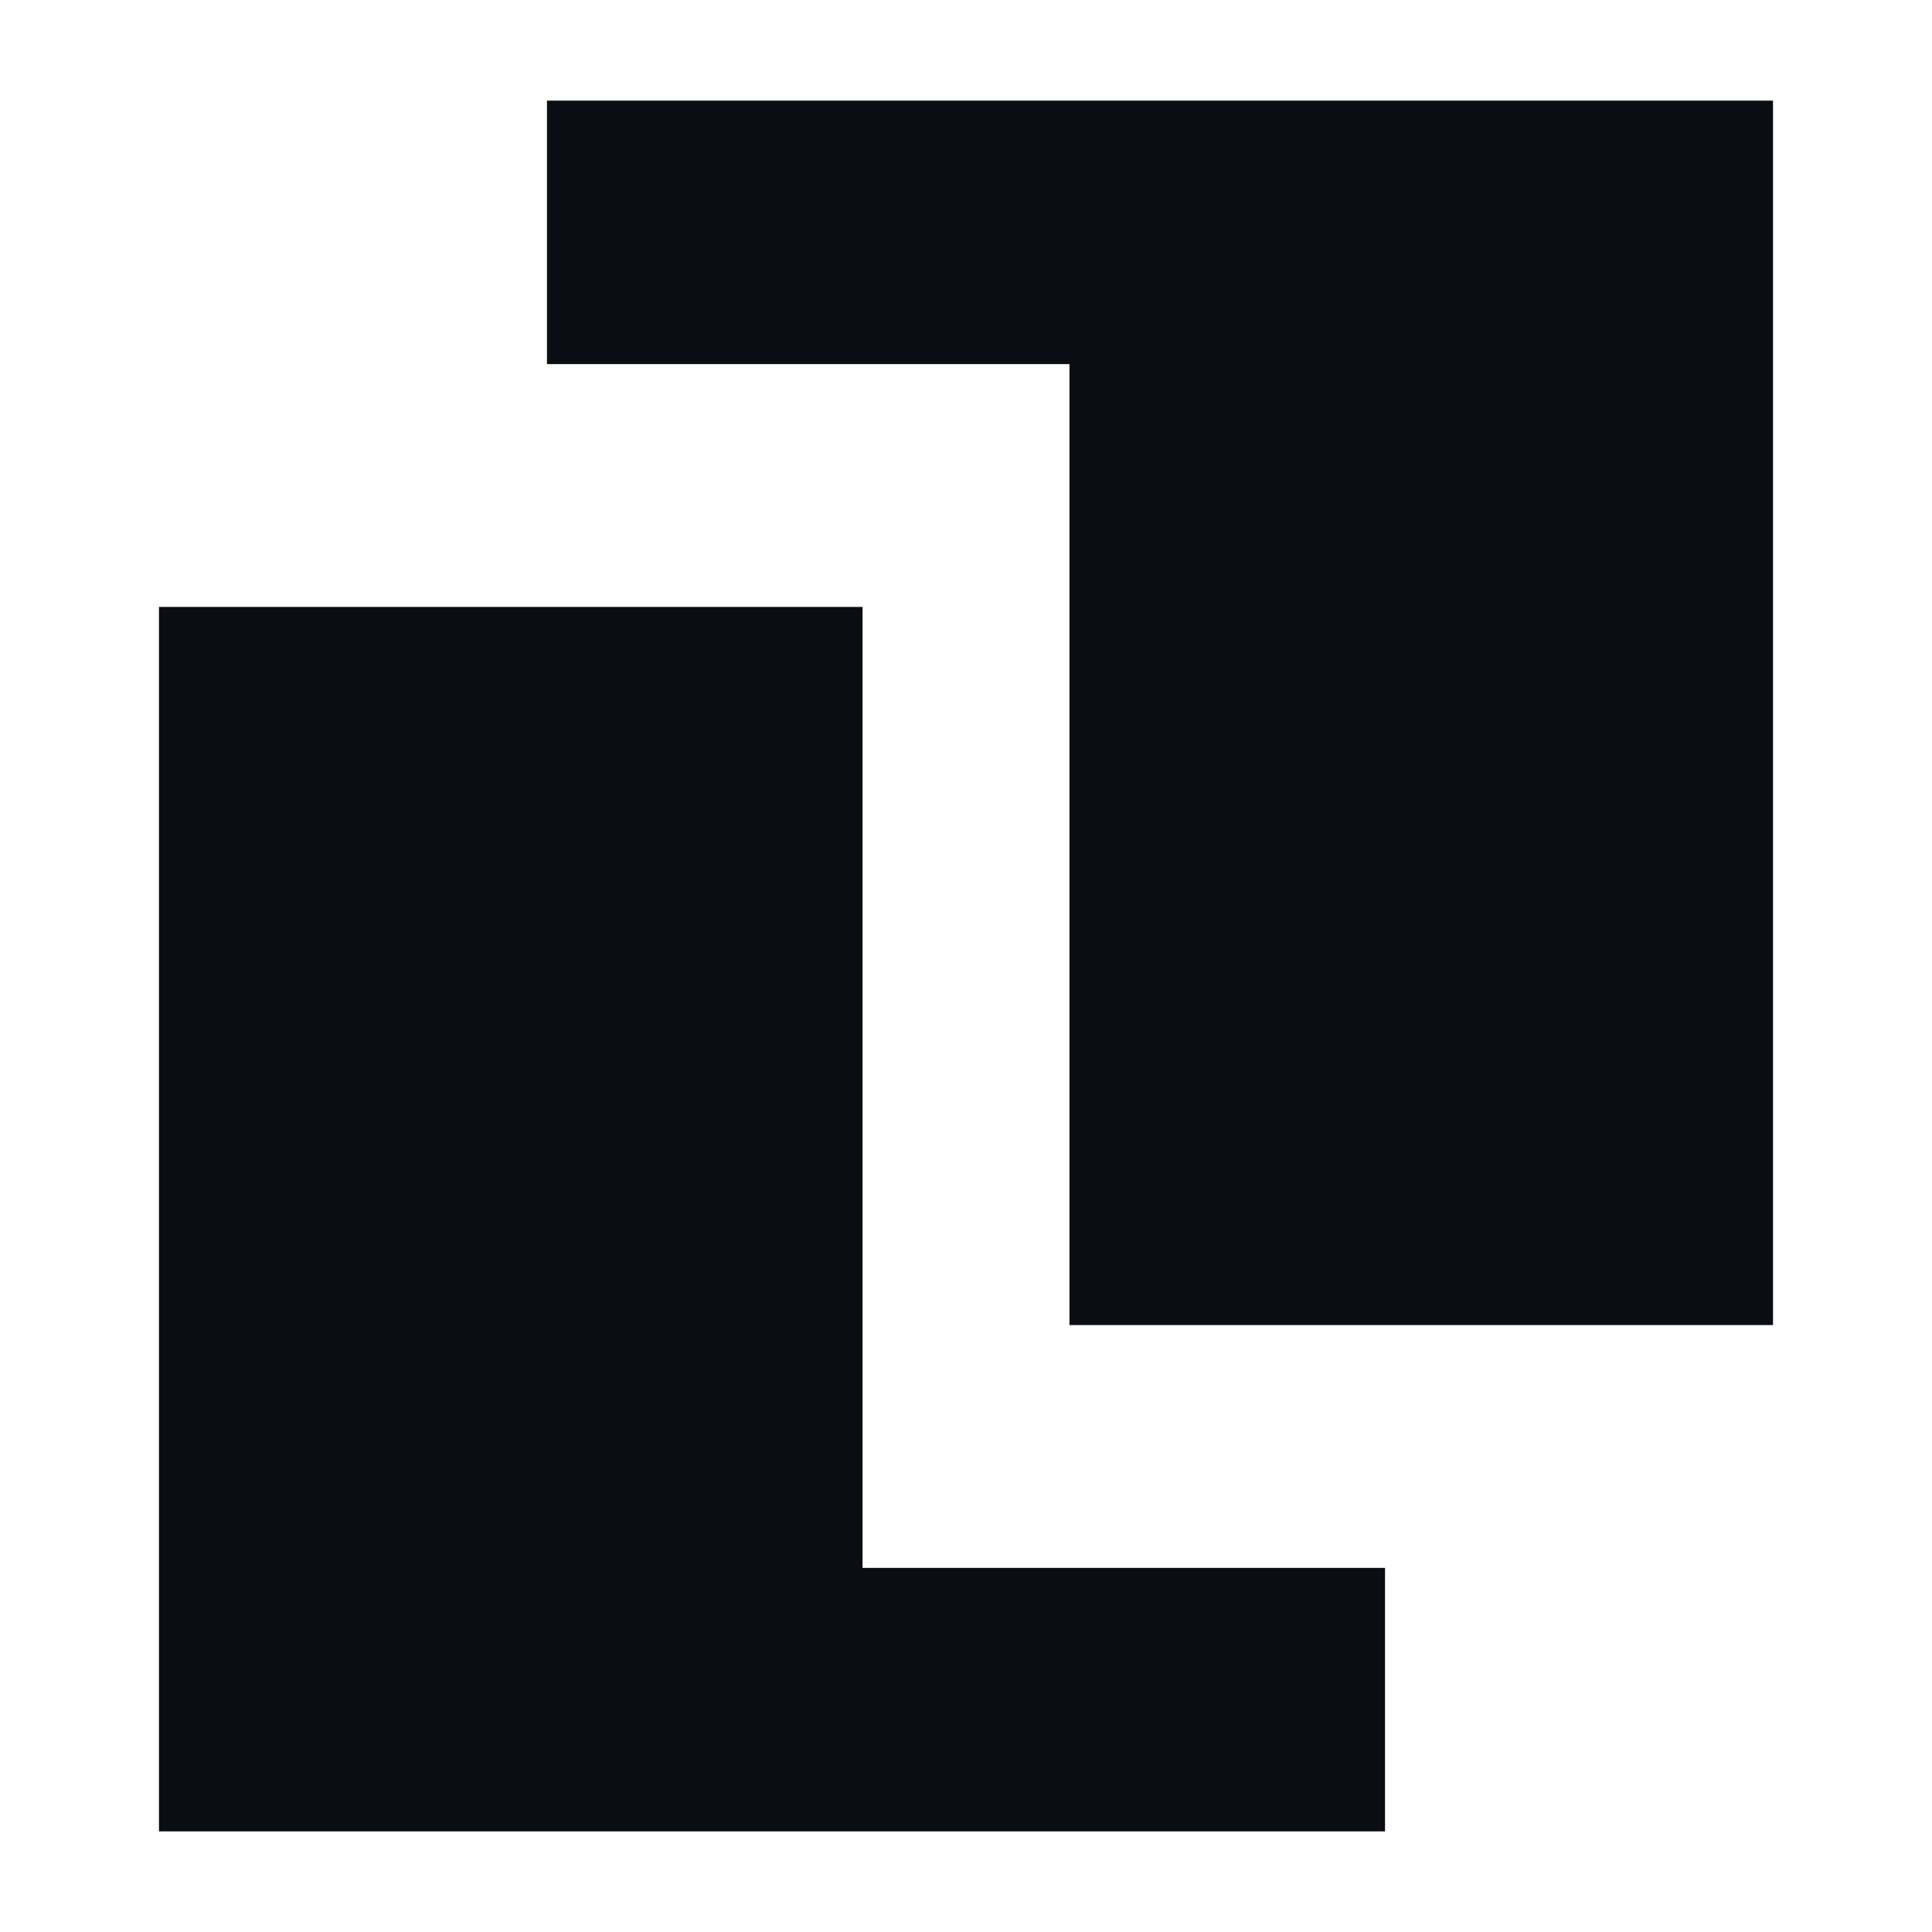
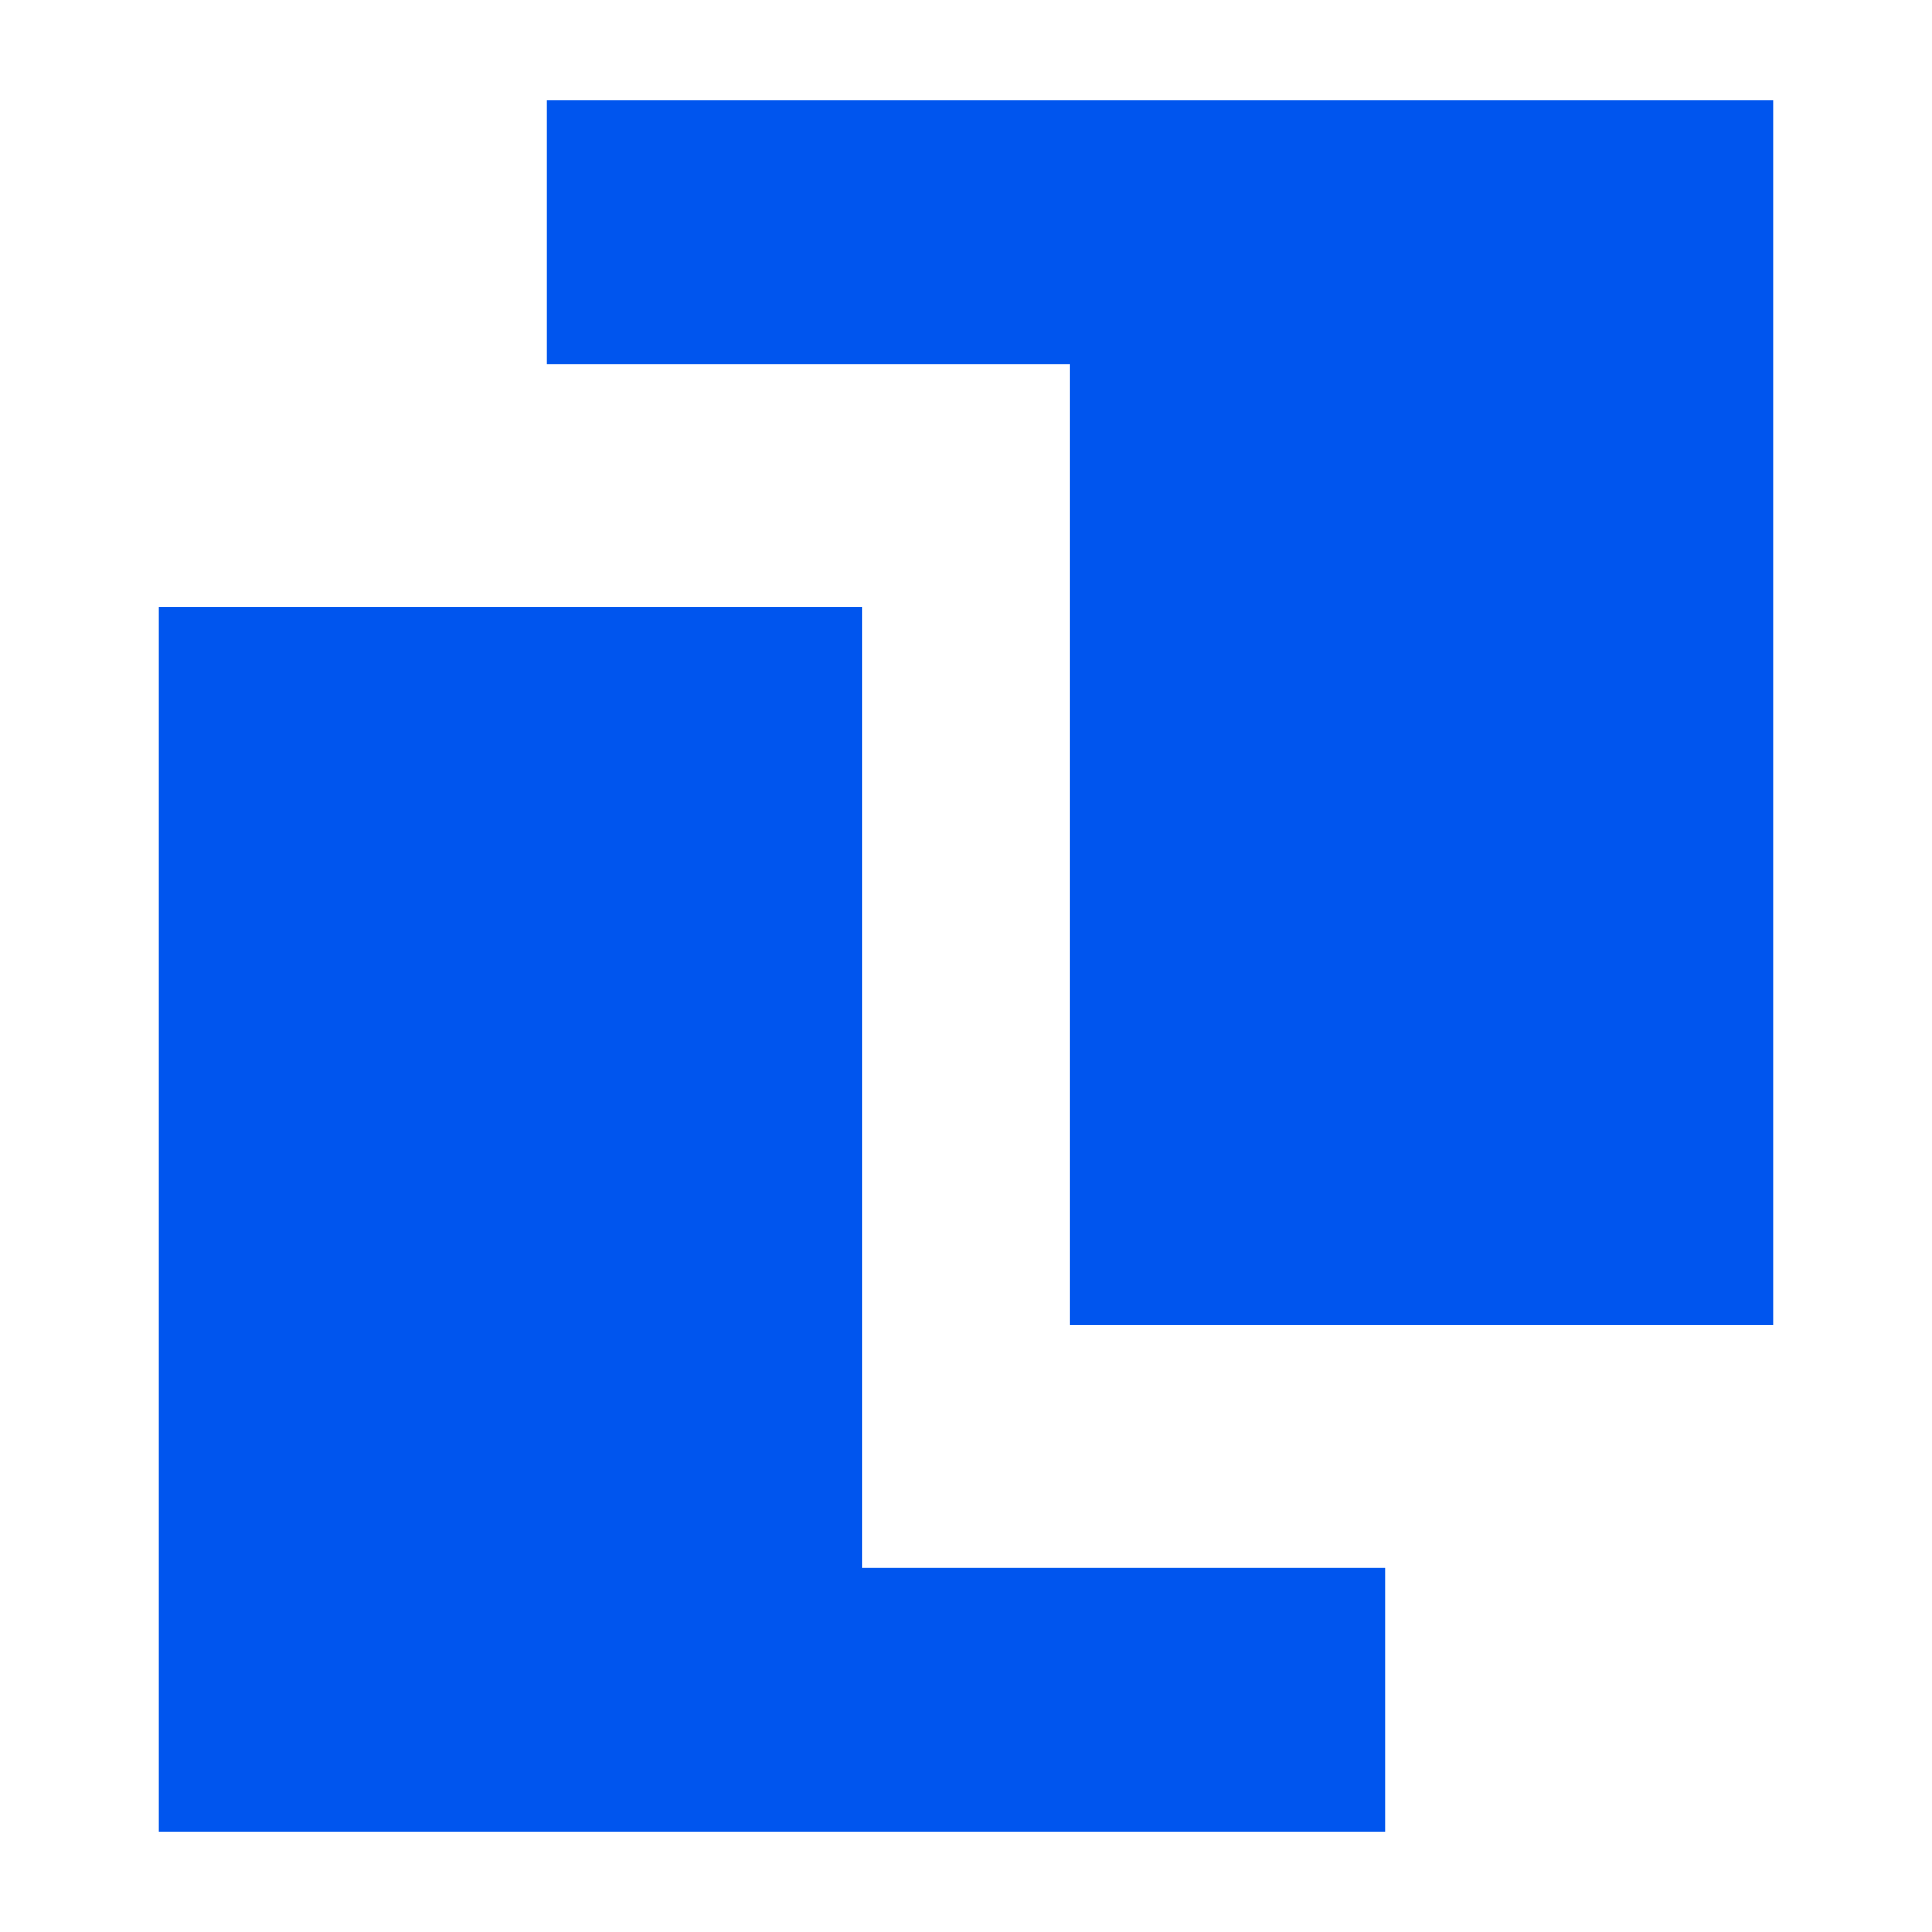
<svg xmlns="http://www.w3.org/2000/svg" viewBox="0 0 480 480">
-   <style>
-     /* Dark mark on light browser UI; light mark on dark browser UI. */
-     path { fill: #0a0e14; }
-     @media (prefers-color-scheme: dark) { path { fill: #f5f7fb; } }
-   </style>
-   <path transform="translate(39.5 25)" d="M174.795 364.538H304.606V430H0V125.791H174.795V364.538ZM401 304.209H226.205V65.462H96.394V0H401V304.209Z" />
+   <path transform="translate(39.5 25)" fill="#0055ee" d="M174.795 364.538H304.606V430H0V125.791H174.795V364.538ZM401 304.209H226.205V65.462H96.394V0H401V304.209Z" />
</svg>
